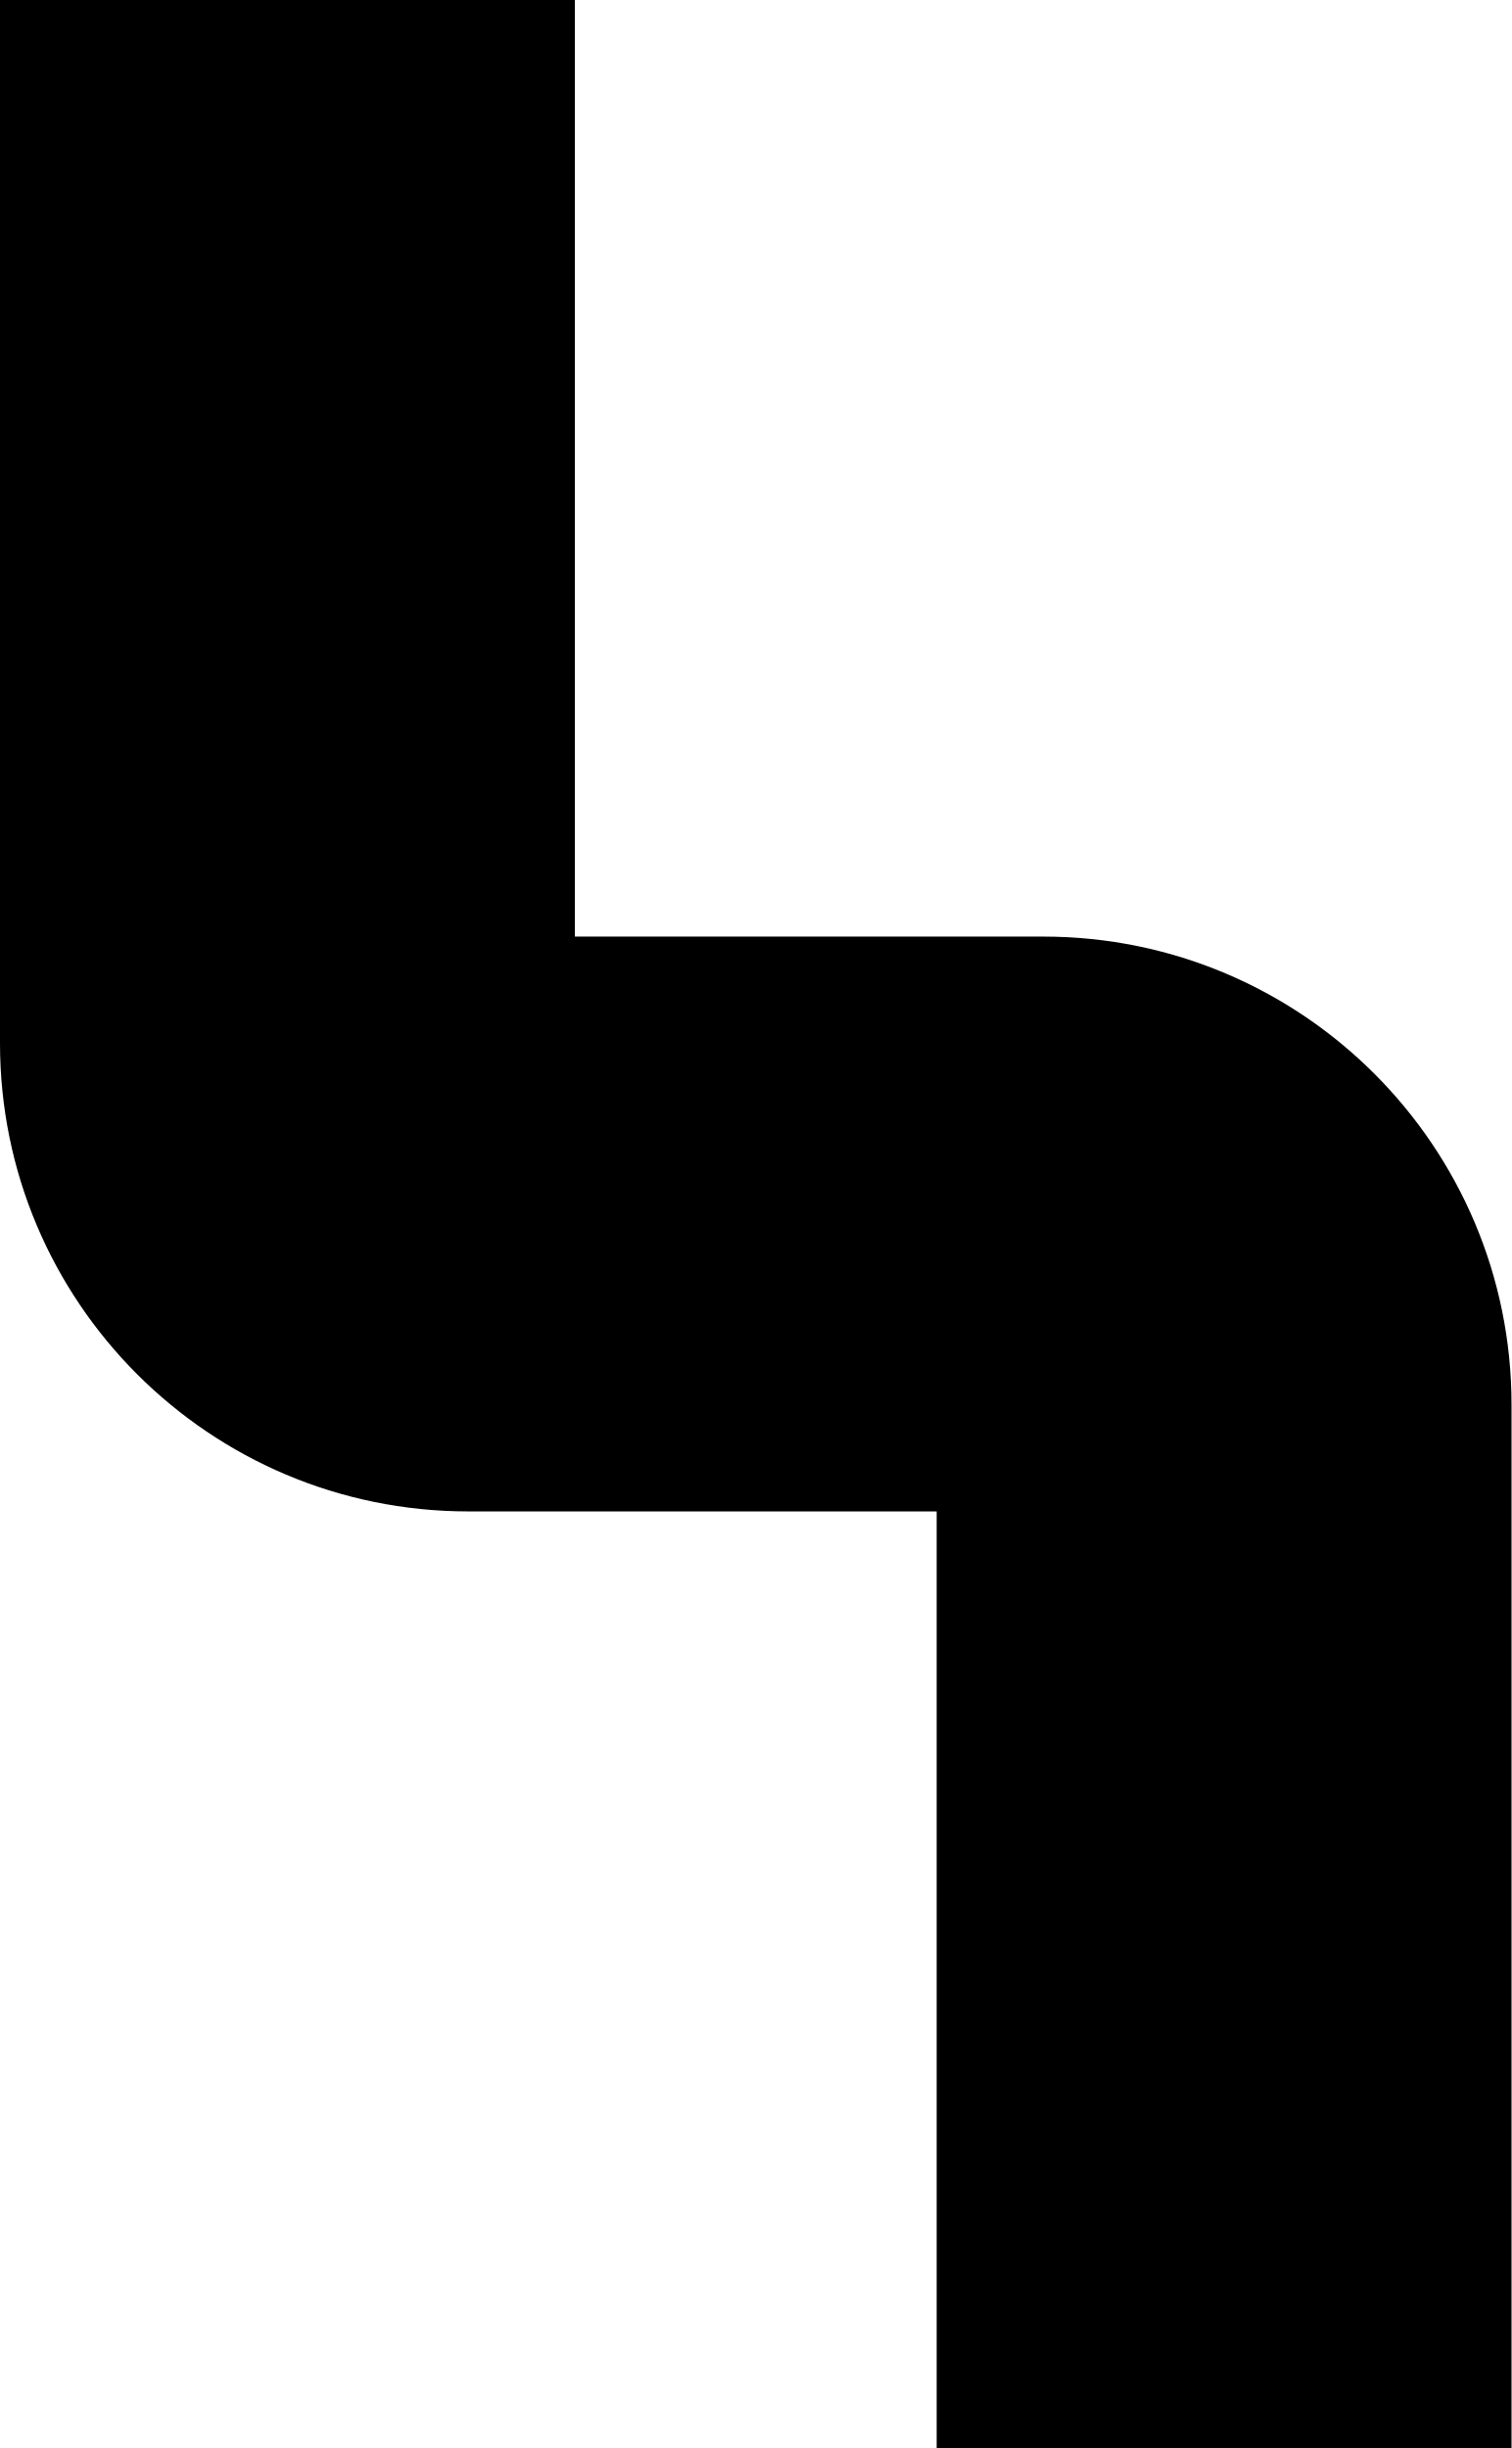
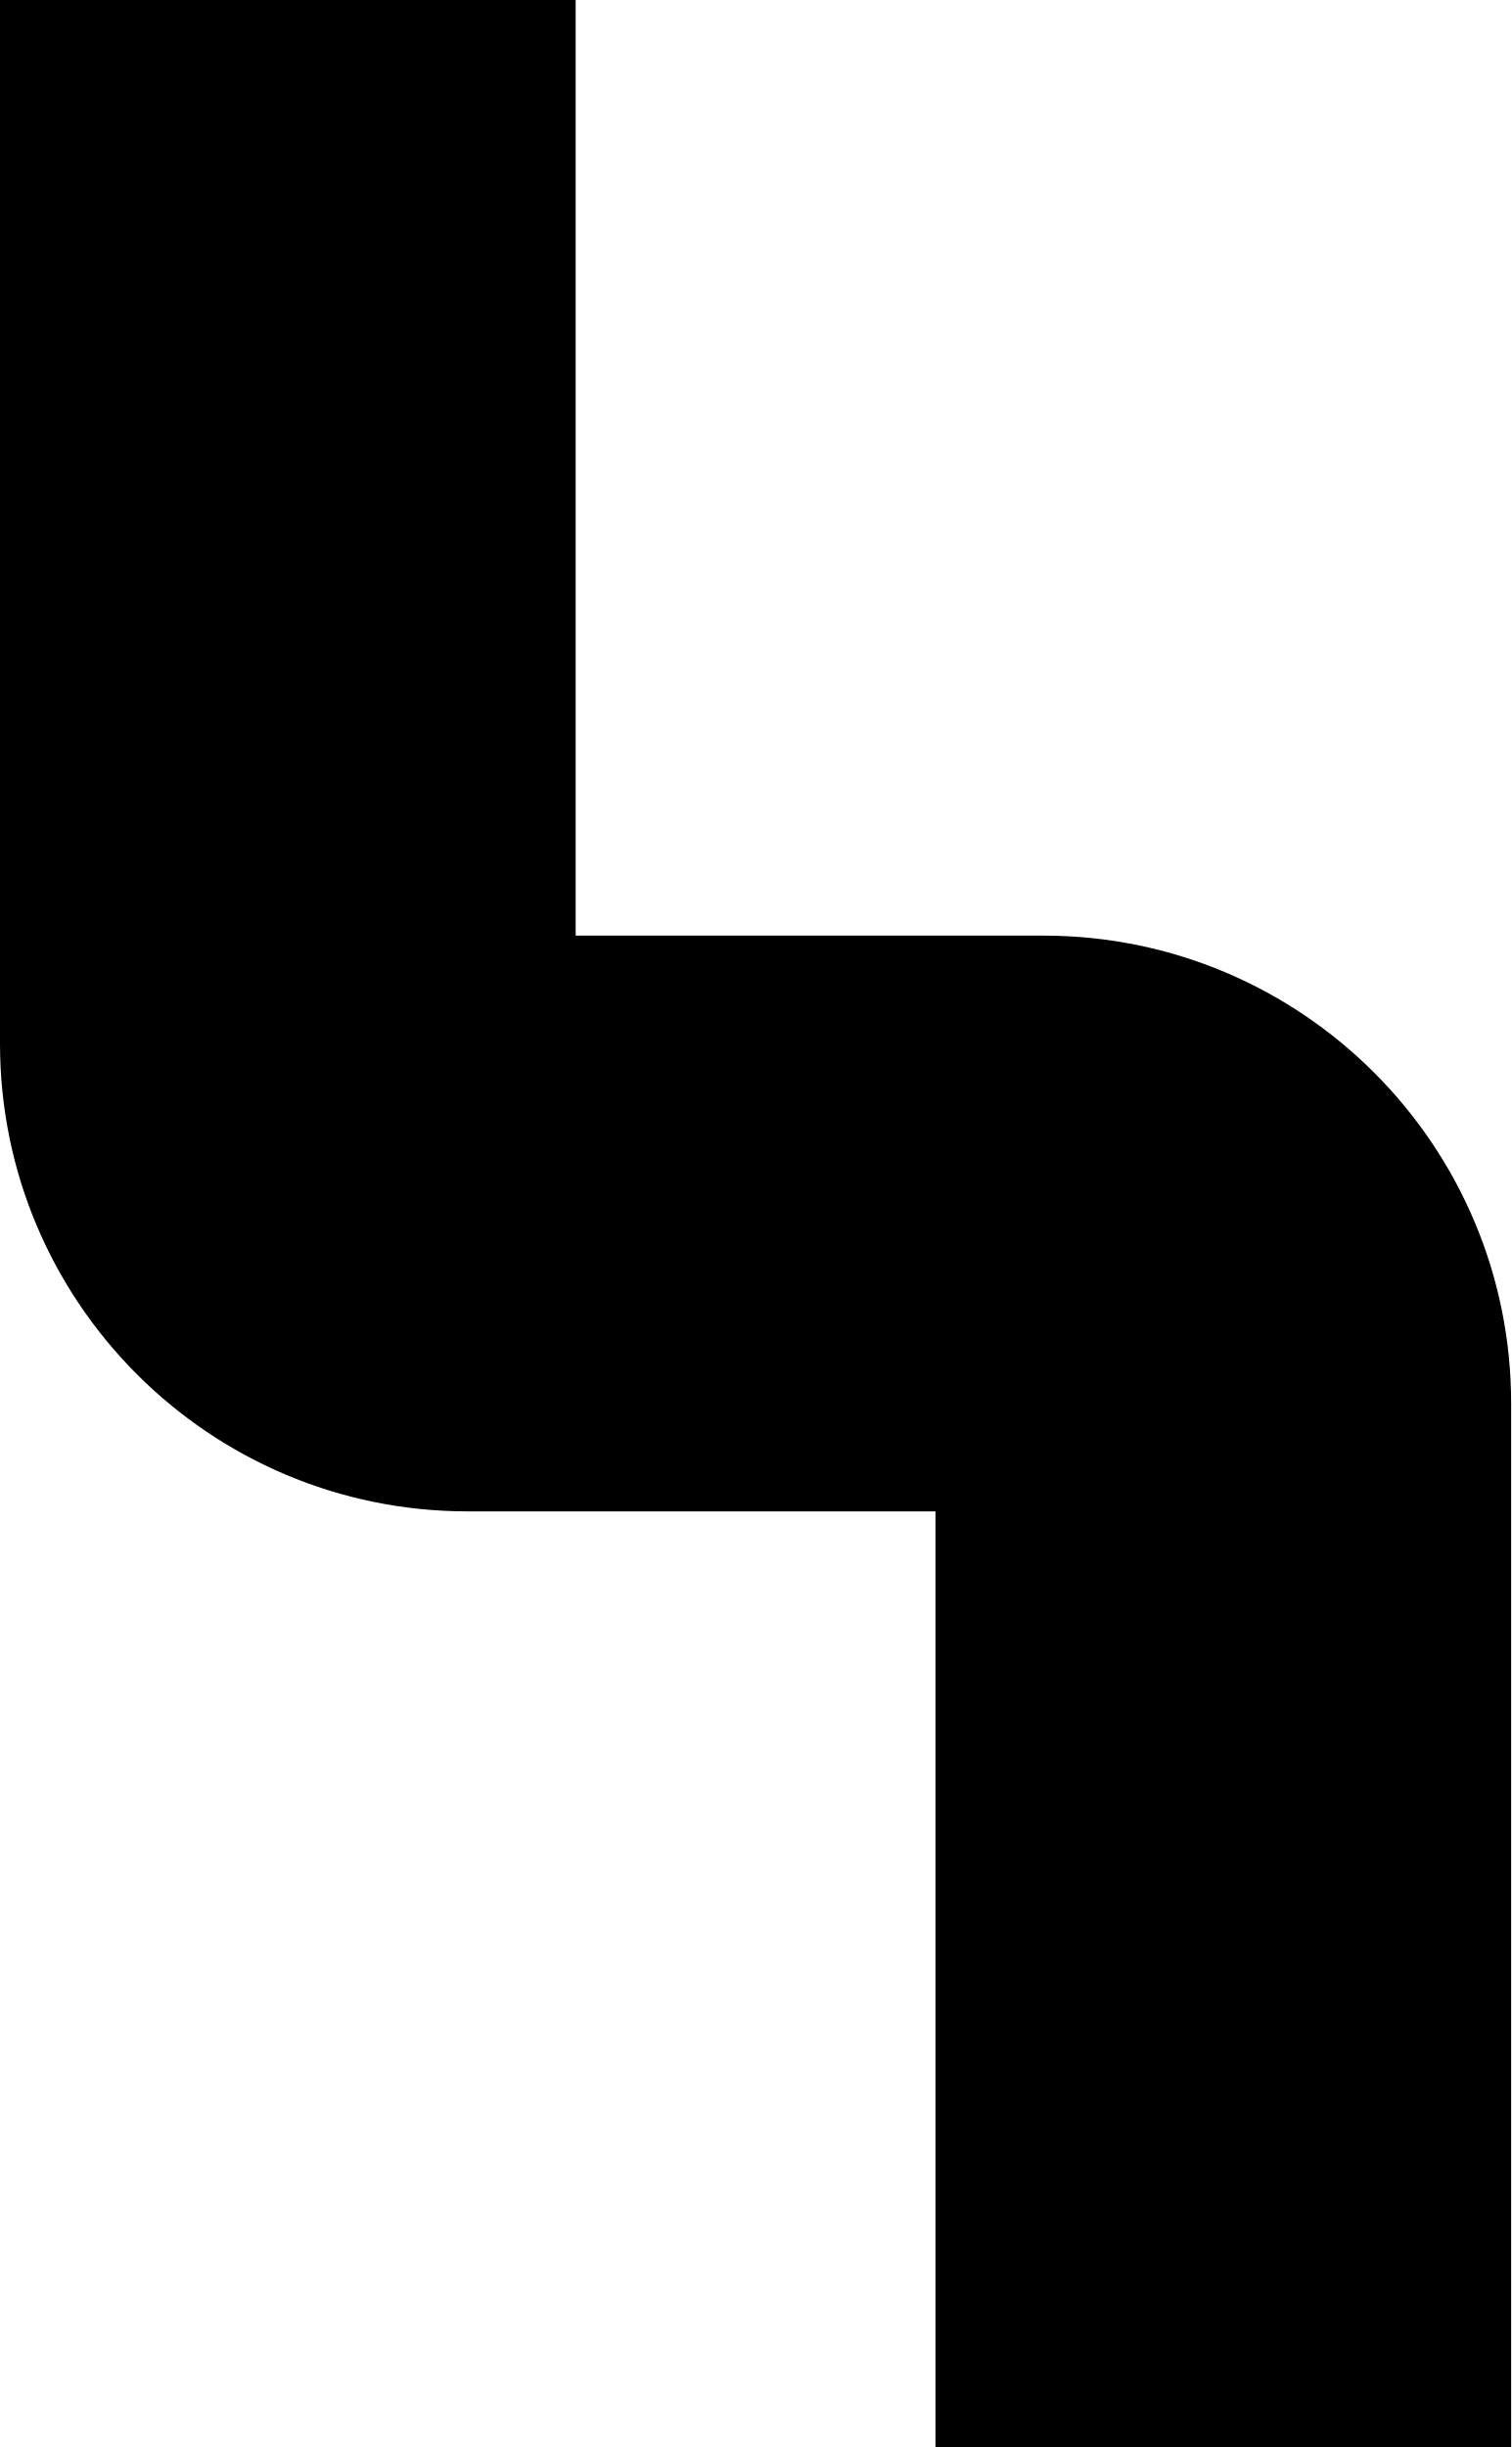
- <svg xmlns="http://www.w3.org/2000/svg" width="83.56" height="135.34" viewBox="0 0 83.56 135.34">
-   <path fill="#000000" fill-rule="evenodd" d="M0 0L0 57.67C0 71.97 11.59 83.56 25.89 83.56L51.78 83.56L51.78 135.34L83.56 135.34L83.56 77.67C83.56 63.37 71.97 51.78 57.67 51.78L31.78 51.78L31.78 0Z" />
+ <svg xmlns="http://www.w3.org/2000/svg" width="84" height="136" viewBox="0 0 84 136">
+   <path fill="#000000" fill-rule="evenodd" d="M0 0L0 58C0 72.36 11.64 84 26 84L52 84L52 136L84 136L84 78C84 63.64 72.36 52 58 52L32 52L32 0Z" />
</svg>
